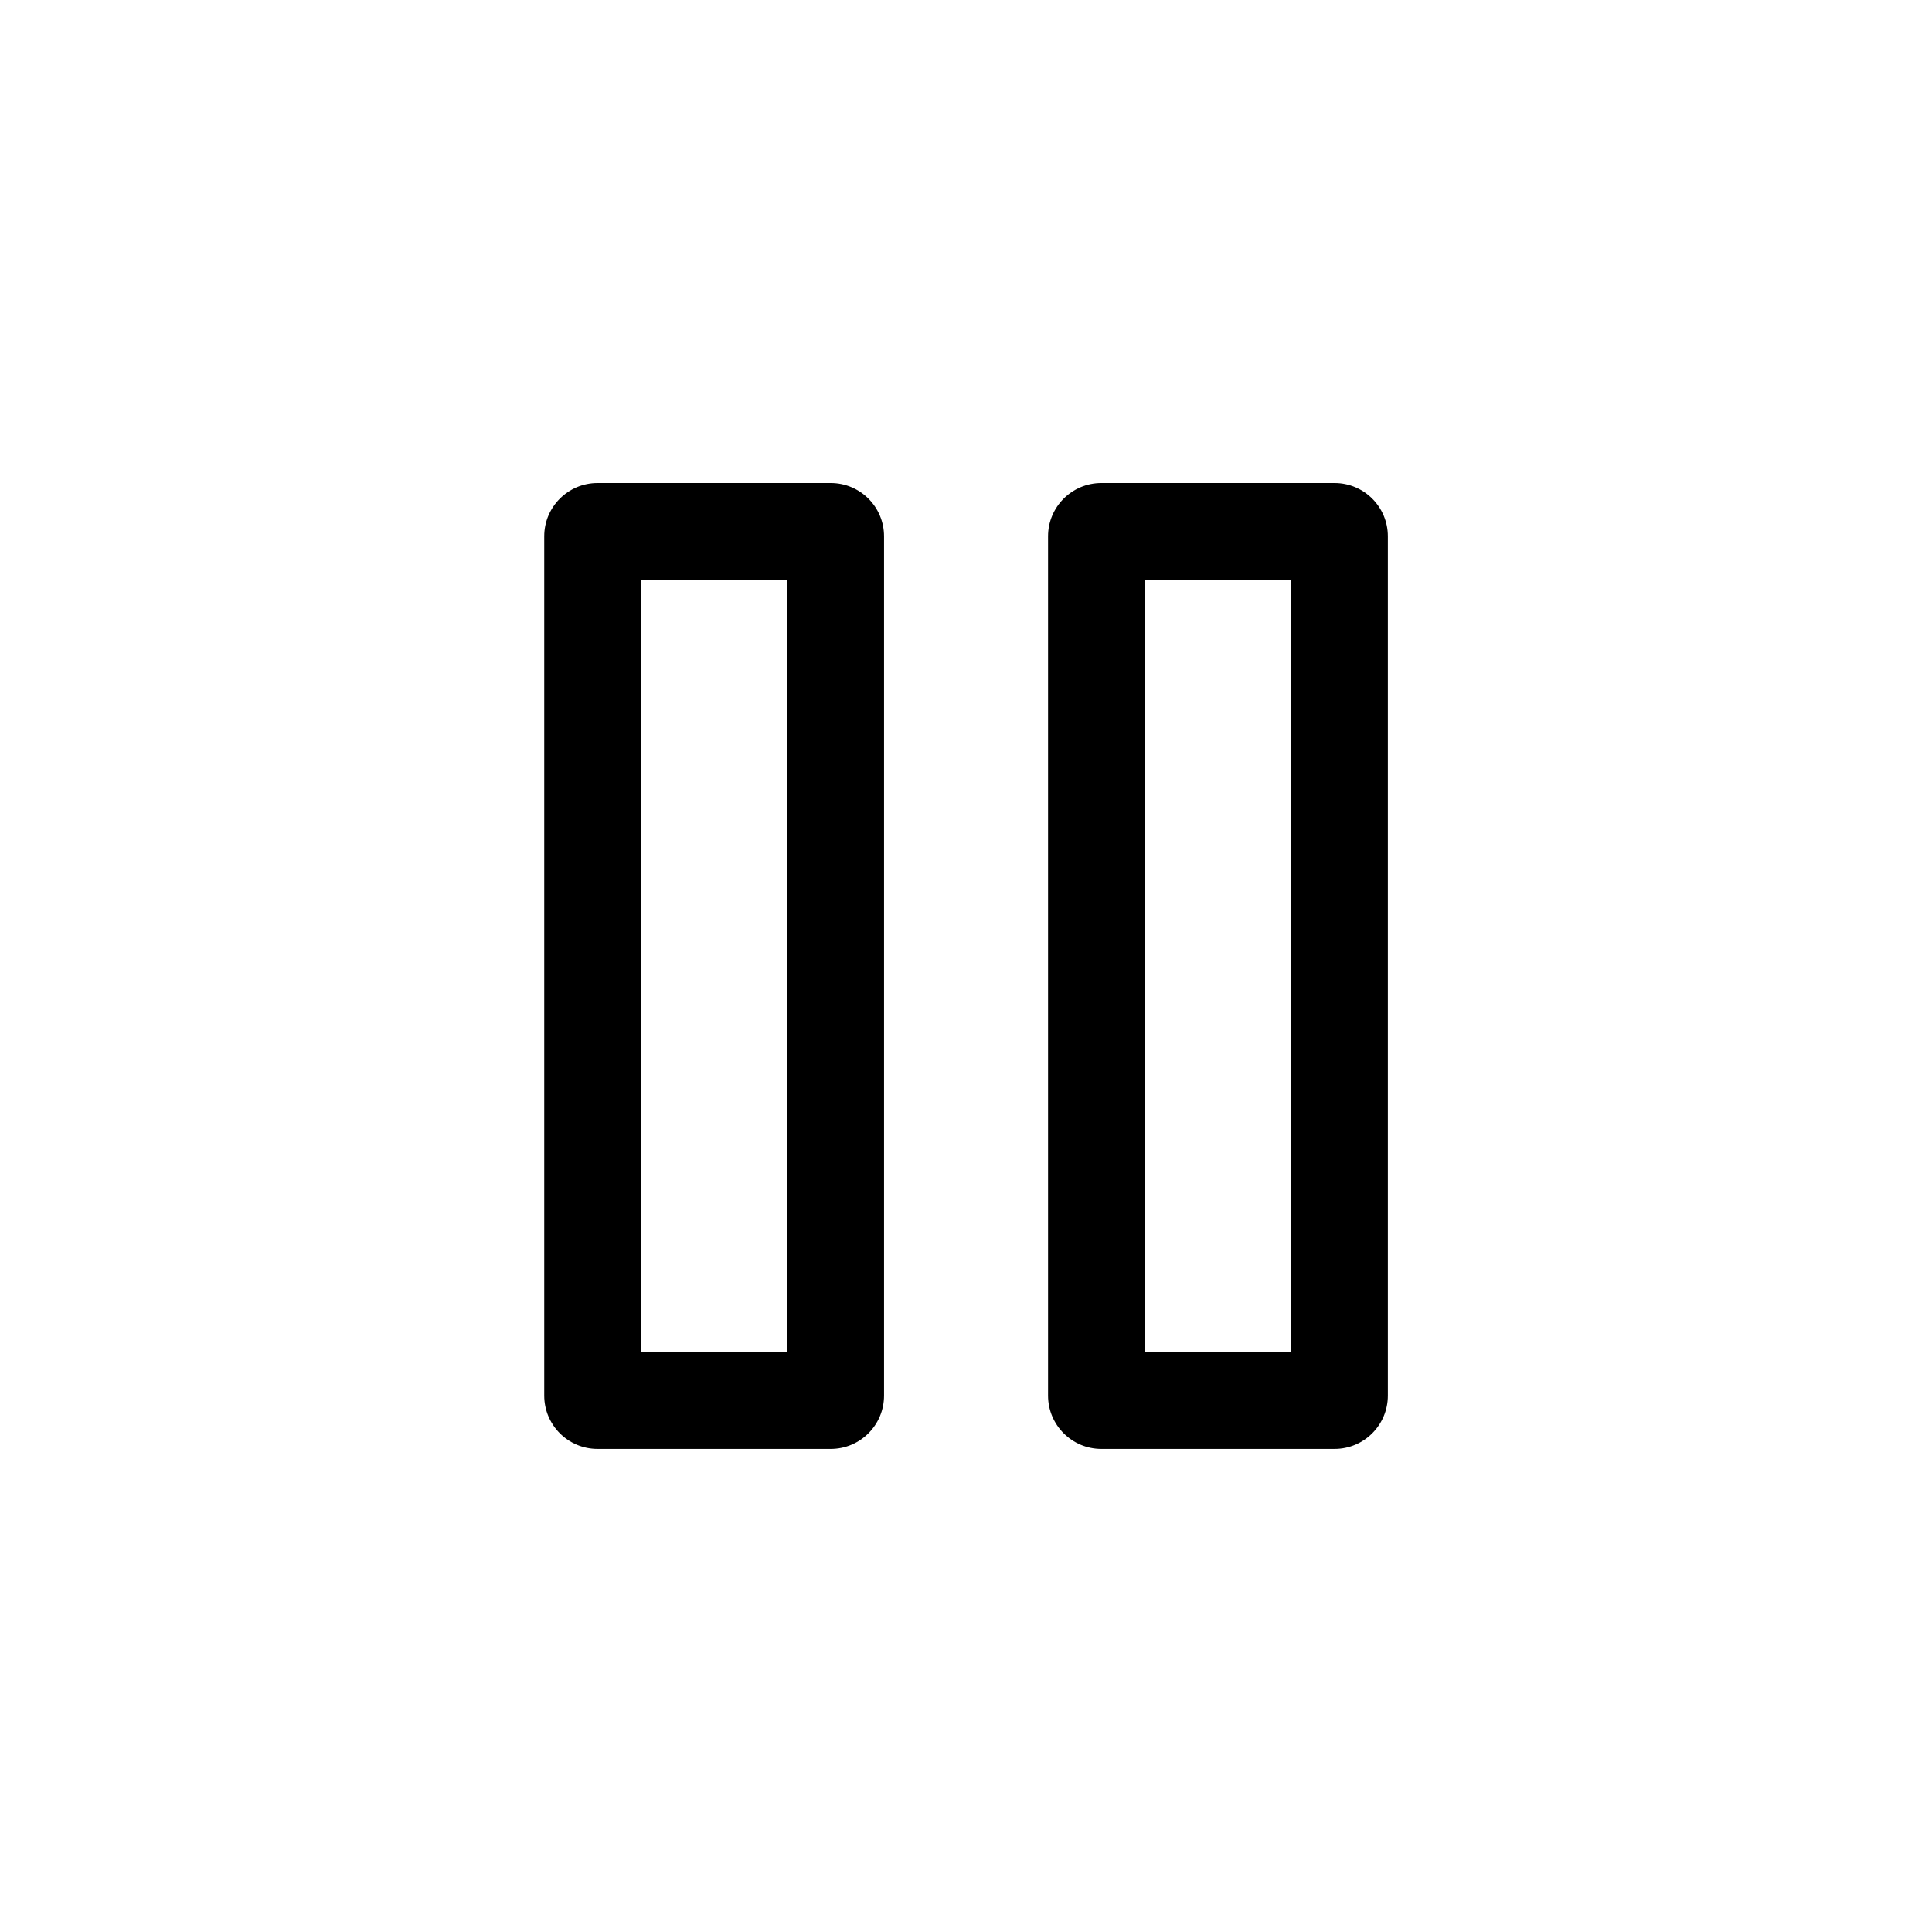
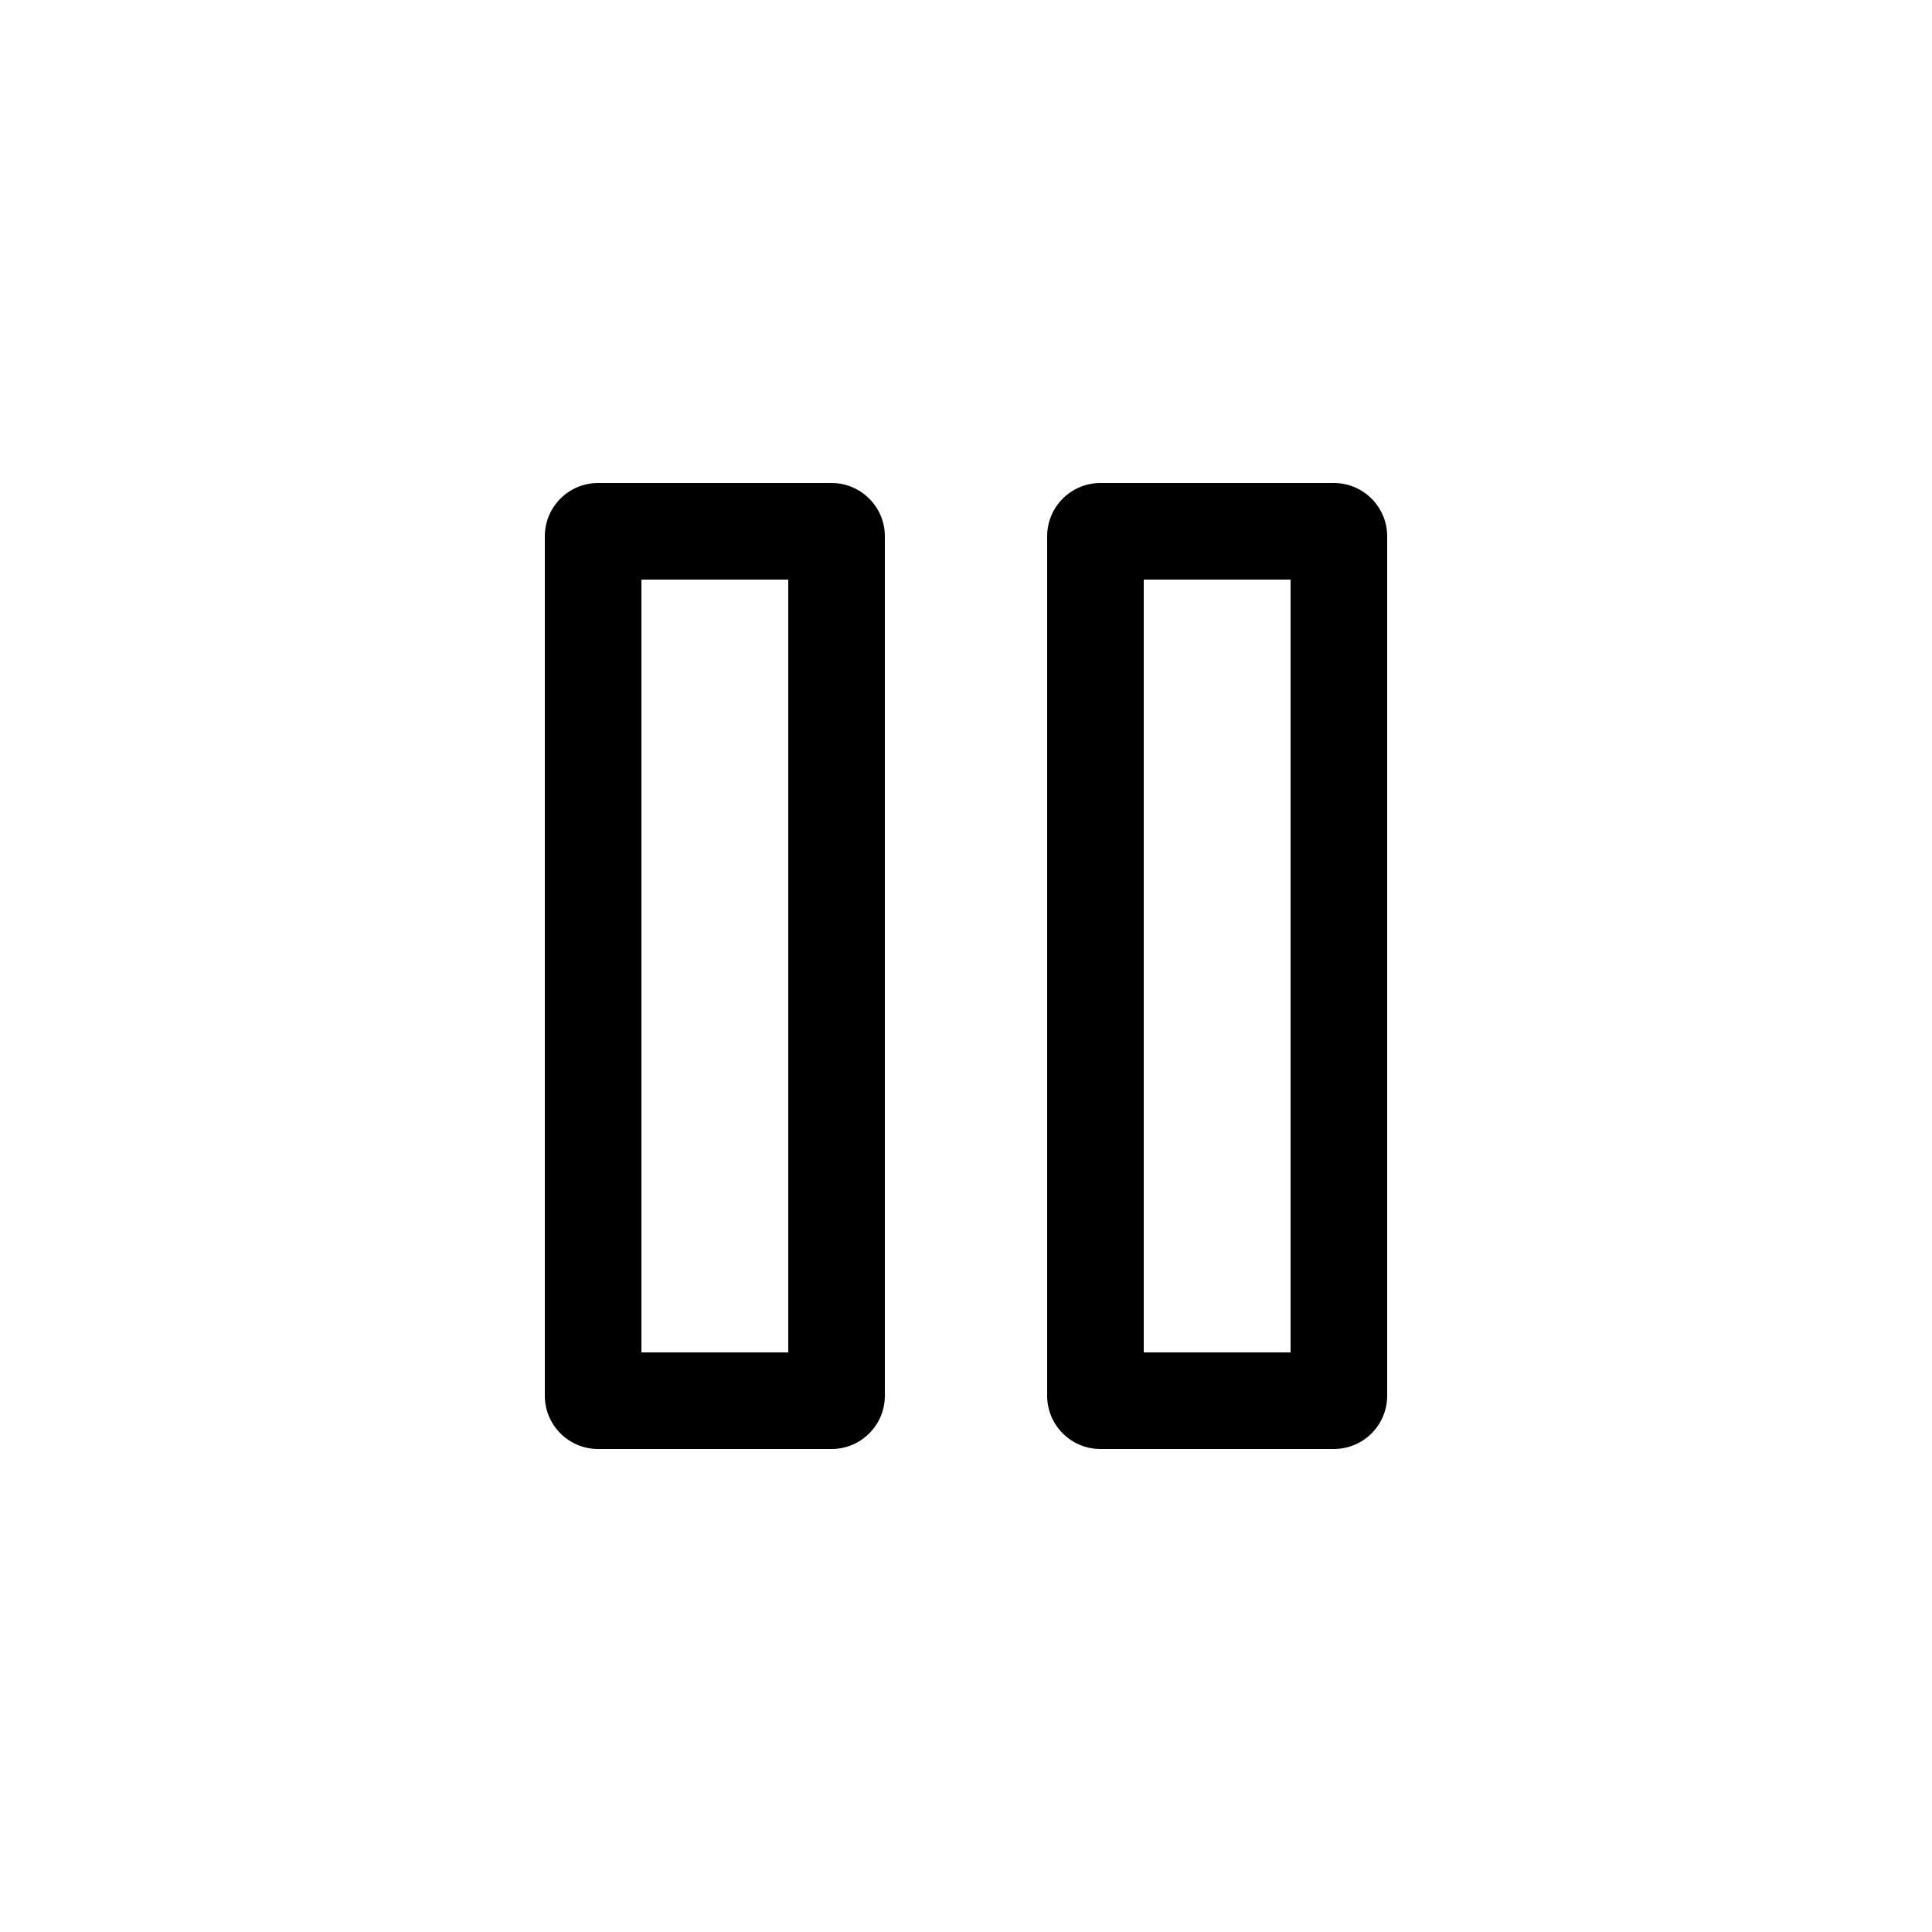
<svg xmlns="http://www.w3.org/2000/svg" id="a" data-name="layer1" viewBox="0 0 1000 1000">
-   <path d="M407.58,300v399.97h-75.89v-399.97h75.89M429.99,250h-120.71c-15.23,0-27.59,12.36-27.59,27.59v444.79c0,15.23,12.36,27.59,27.59,27.59h120.71c15.23,0,27.59-12.36,27.59-27.59v-444.79c0-15.23-12.36-27.59-27.59-27.59h0Z" />
-   <path d="M668.36,300v399.97h-75.89v-399.97h75.89M690.77,250h-120.71c-15.23,0-27.59,12.36-27.59,27.59v444.79c0,15.23,12.36,27.59,27.59,27.59h120.71c15.23,0,27.59-12.36,27.59-27.59v-444.79c0-15.23-12.36-27.59-27.59-27.59h0Z" />
+   <path d="M408,300v400h-76v-400h76M430.39,250h-120.8c-15.24,0-27.59,12.35-27.59,27.59v444.82c0,15.24,12.35,27.59,27.59,27.59h120.82c15.24,0,27.59-12.35,27.59-27.59v-444.82c0-15.23-12.37-27.59-27.61-27.59h0Z" />
+   <path d="M668,300v400h-76v-400h76M690.39,250h-120.8c-15.24,0-27.59,12.35-27.59,27.59v444.82c0,15.24,12.35,27.59,27.59,27.59h120.82c15.24,0,27.59-12.35,27.59-27.59v-444.82c0-15.23-12.37-27.59-27.61-27.59h0Z" />
</svg>
